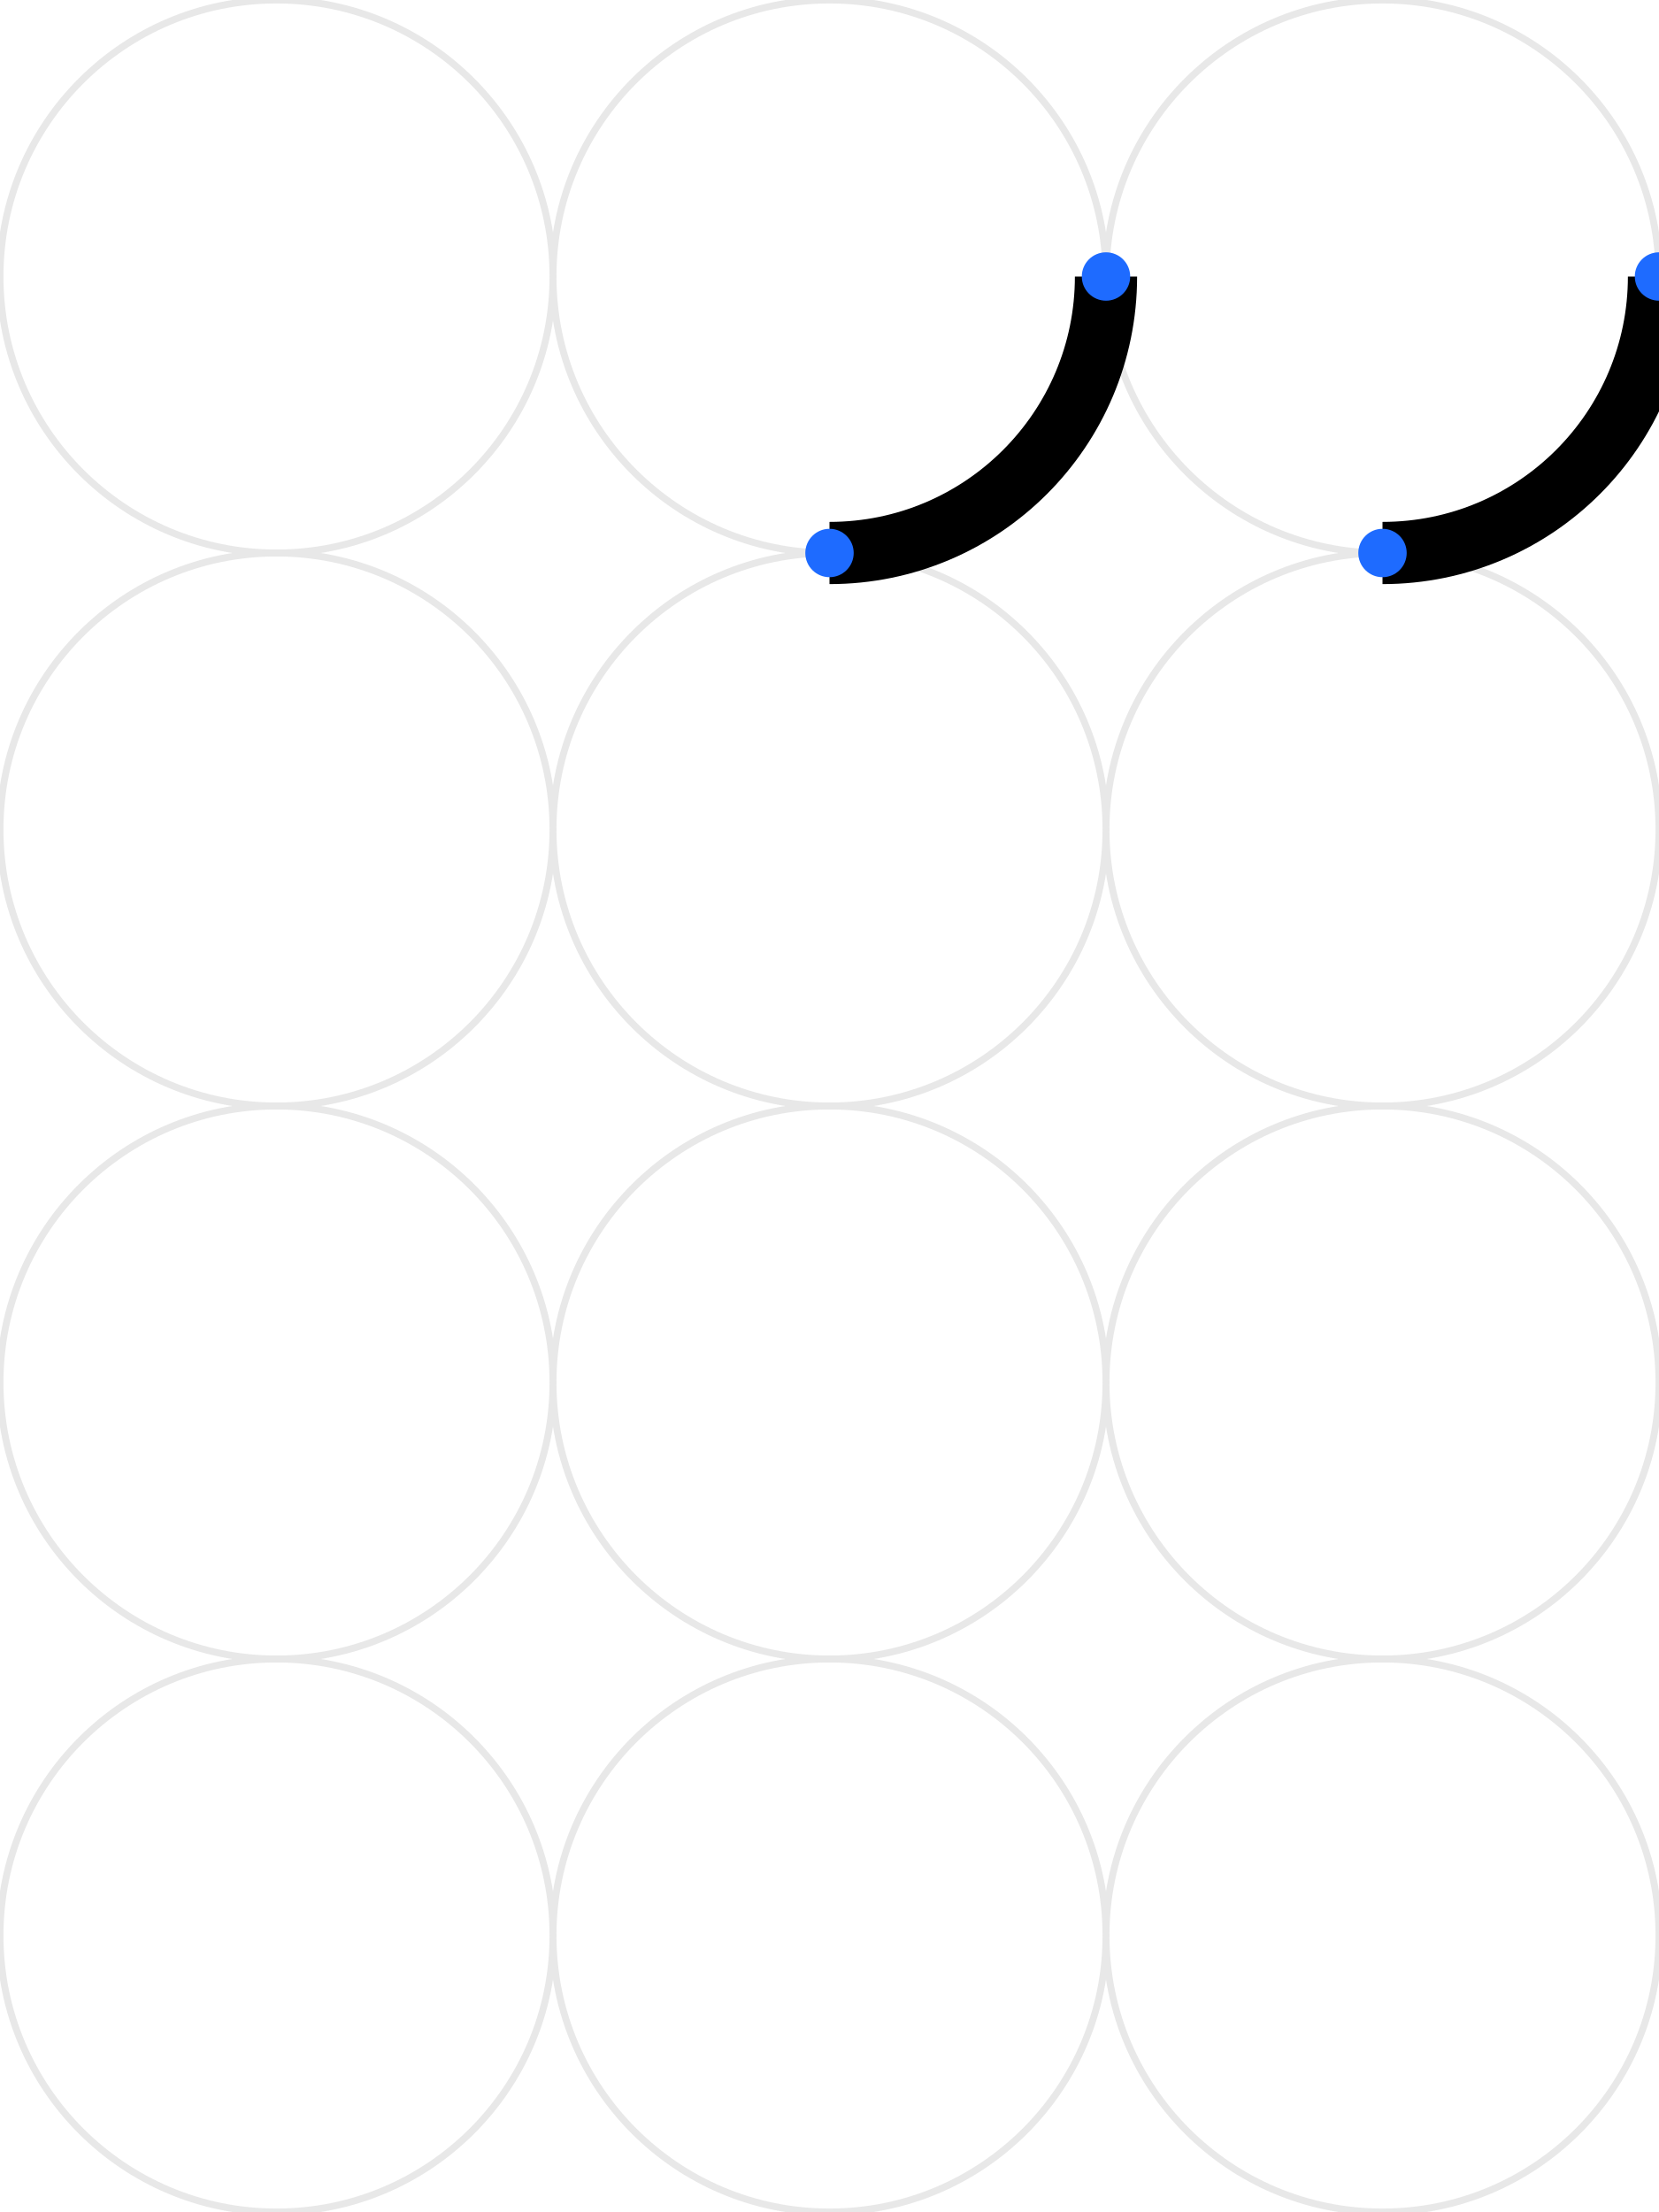
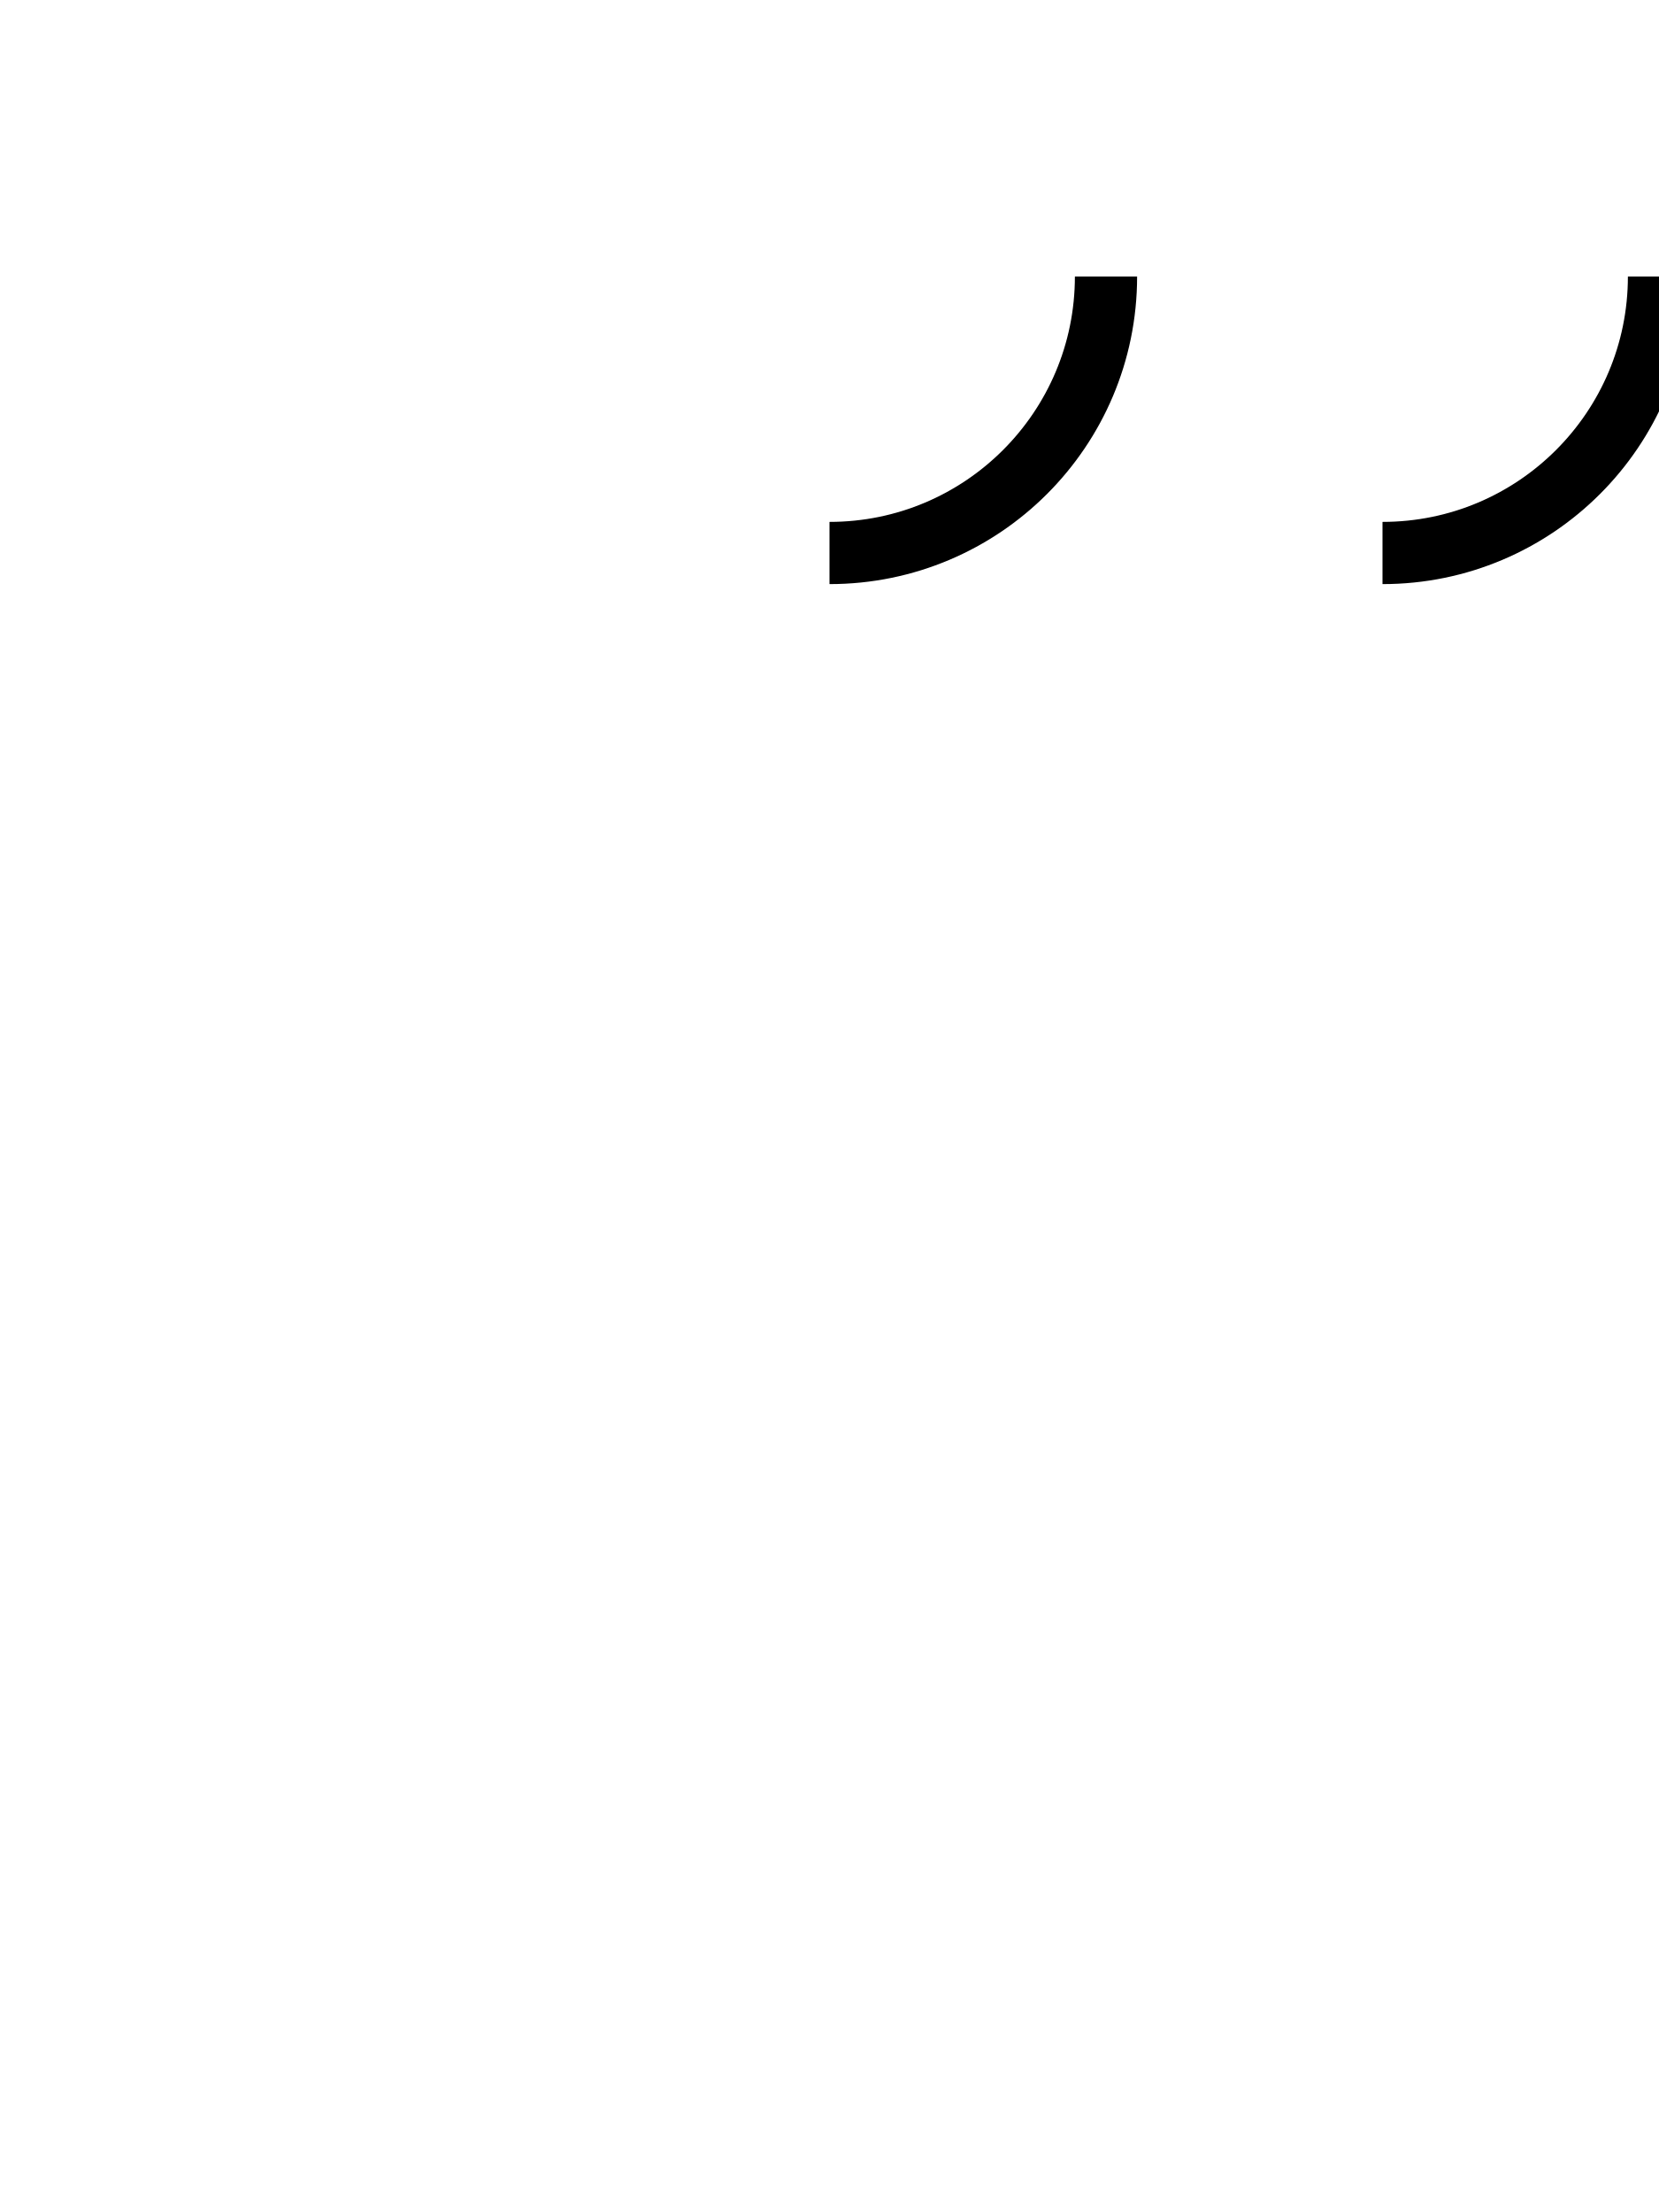
<svg xmlns="http://www.w3.org/2000/svg" viewBox="0 0 240 320" width="240" height="320">
  <rect x="0" y="0" width="100%" height="100%" fill="#fff" />
-   <g fill="none" stroke="#bdbdbd" stroke-width="1" opacity="0.35">
-     <circle cx="40" cy="40" r="40" />
-     <circle cx="120" cy="40" r="40" />
-     <circle cx="200" cy="40" r="40" />
-     <circle cx="40" cy="120" r="40" />
-     <circle cx="120" cy="120" r="40" />
-     <circle cx="200" cy="120" r="40" />
-     <circle cx="40" cy="200" r="40" />
-     <circle cx="120" cy="200" r="40" />
-     <circle cx="200" cy="200" r="40" />
-     <circle cx="40" cy="280" r="40" />
-     <circle cx="120" cy="280" r="40" />
-     <circle cx="200" cy="280" r="40" />
-   </g>
  <g fill="none" stroke="#000" stroke-width="9" stroke-linecap="butt" stroke-linejoin="round">
    <path d="M 120 80 A 40 40 0 0 0 160 40" />
    <path d="M 200 80 A 40 40 0 0 0 240 40" />
  </g>
-   <g fill="#1e6bff" stroke="none">
-     <circle cx="120" cy="80" r="3.5" />
-     <circle cx="160" cy="40" r="3.5" />
-     <circle cx="200" cy="80" r="3.5" />
-     <circle cx="240" cy="40" r="3.5" />
-   </g>
</svg>
